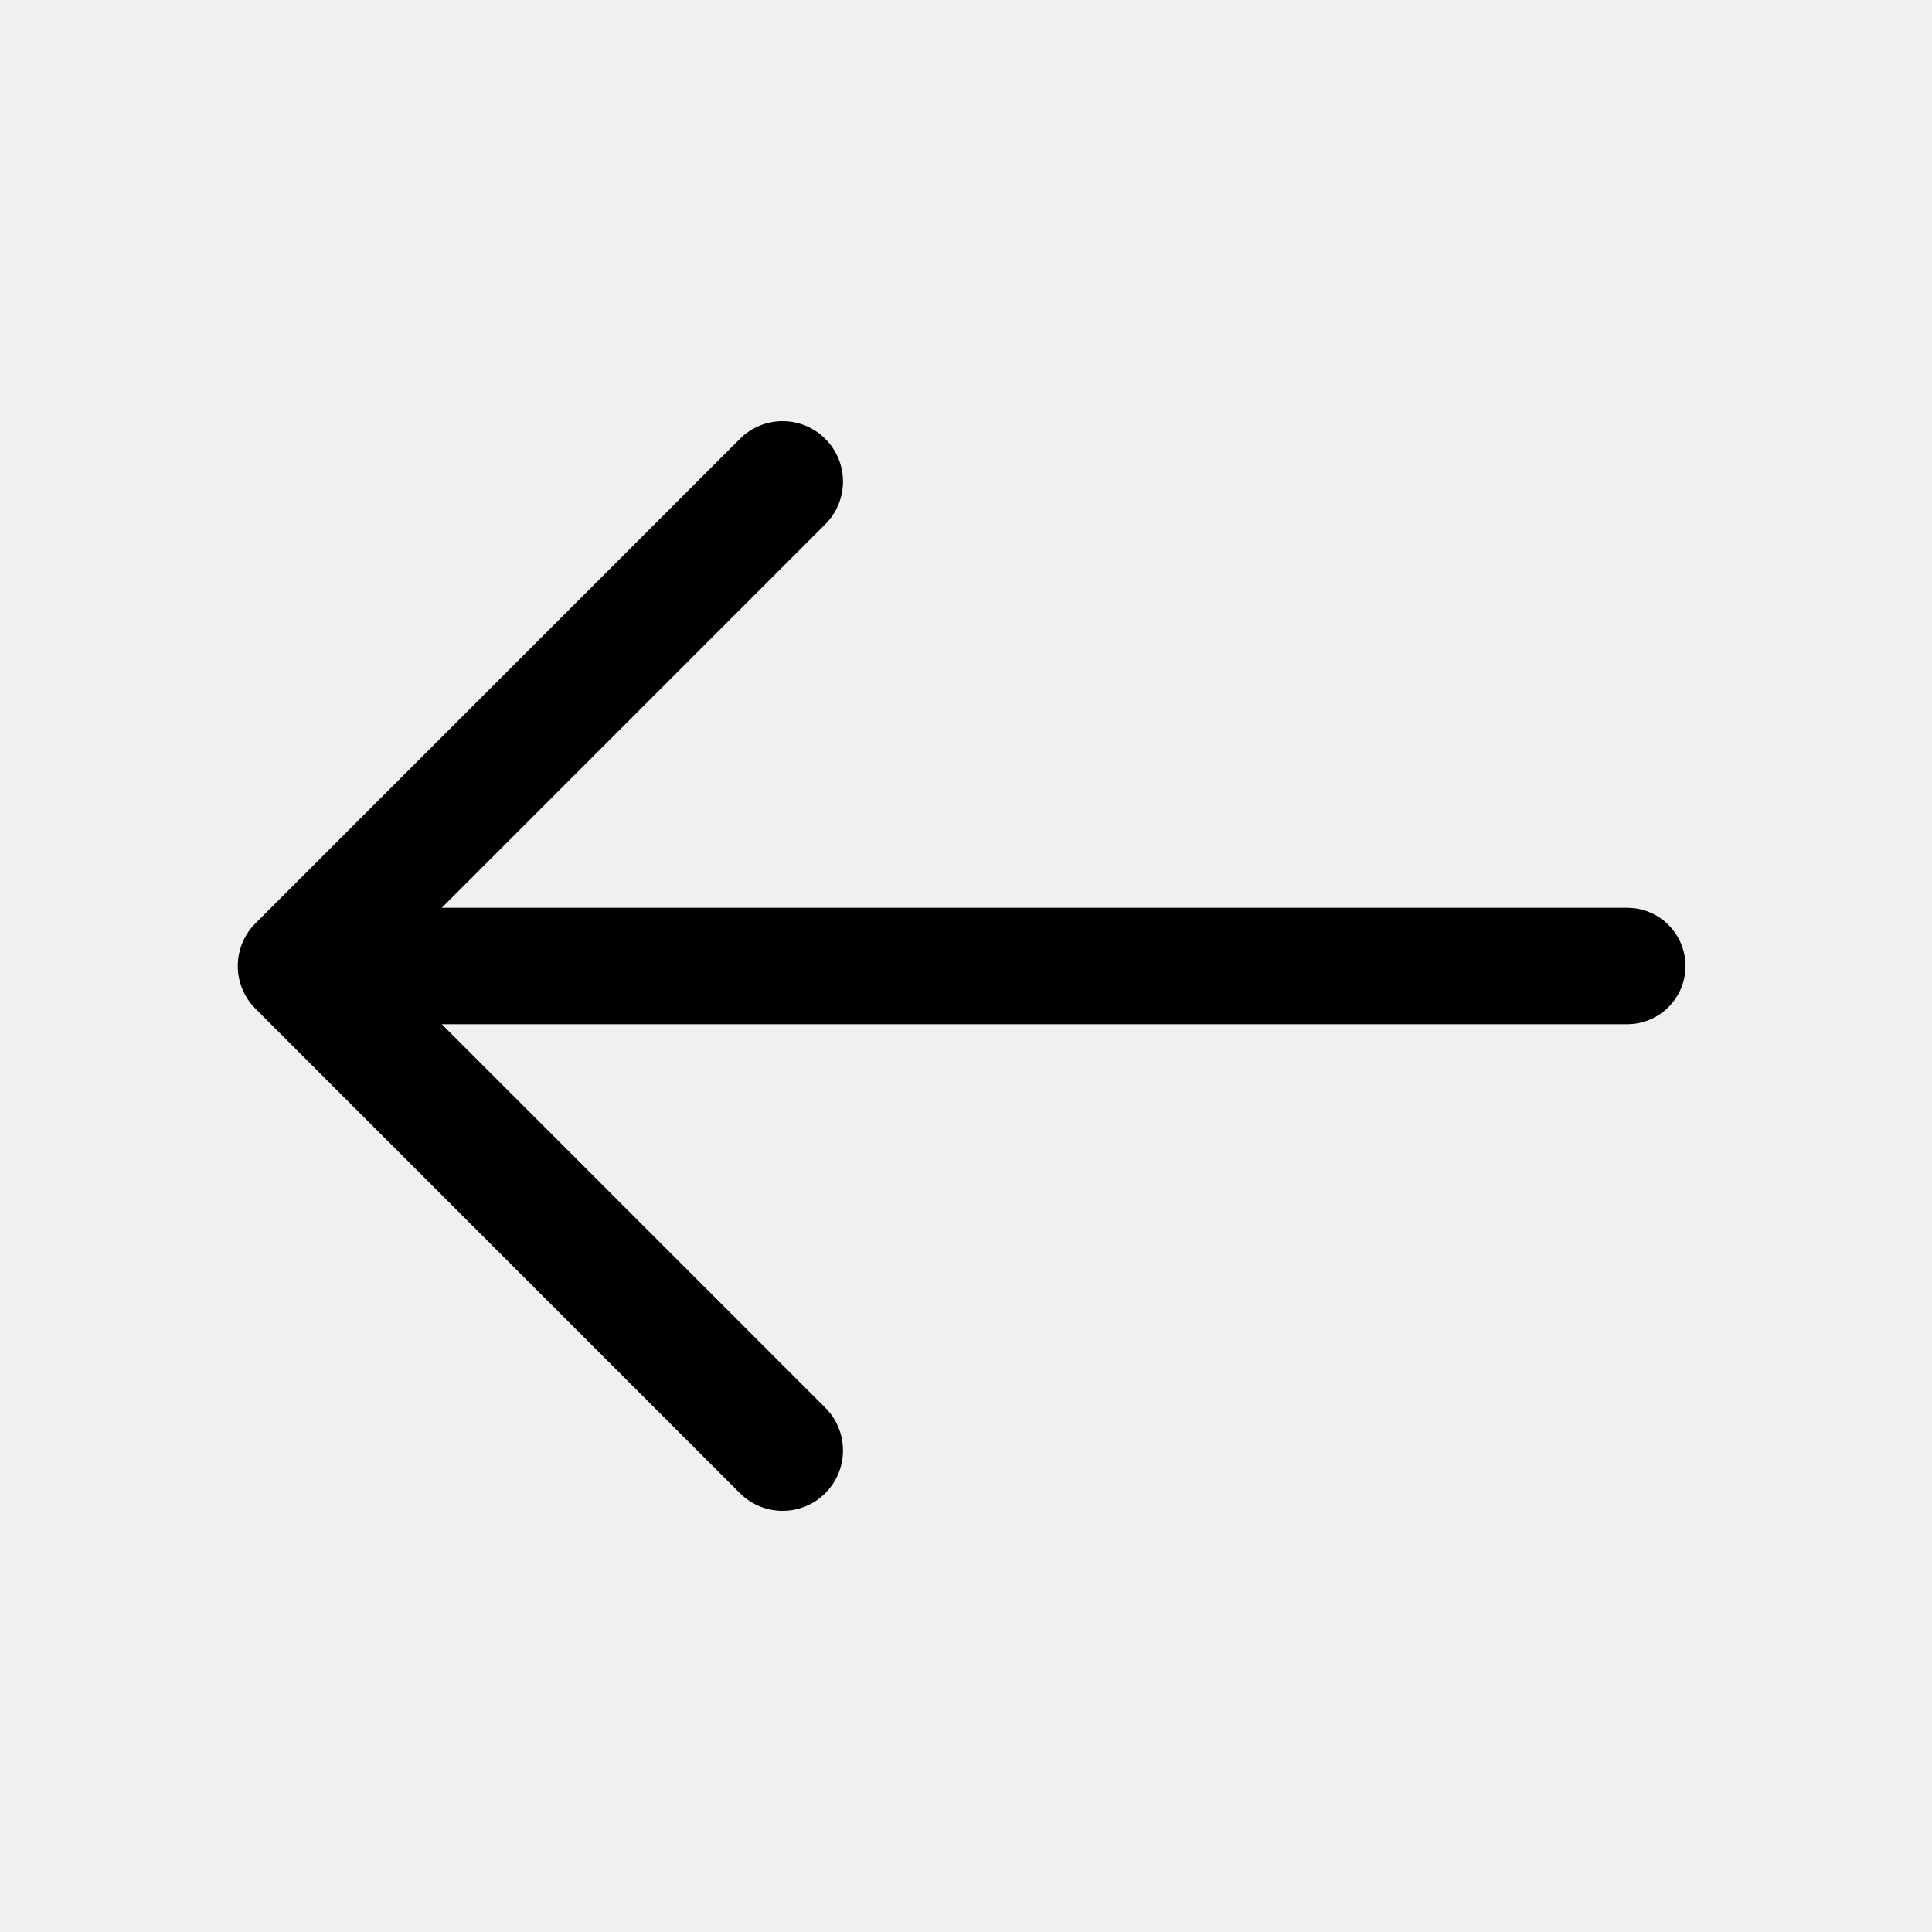
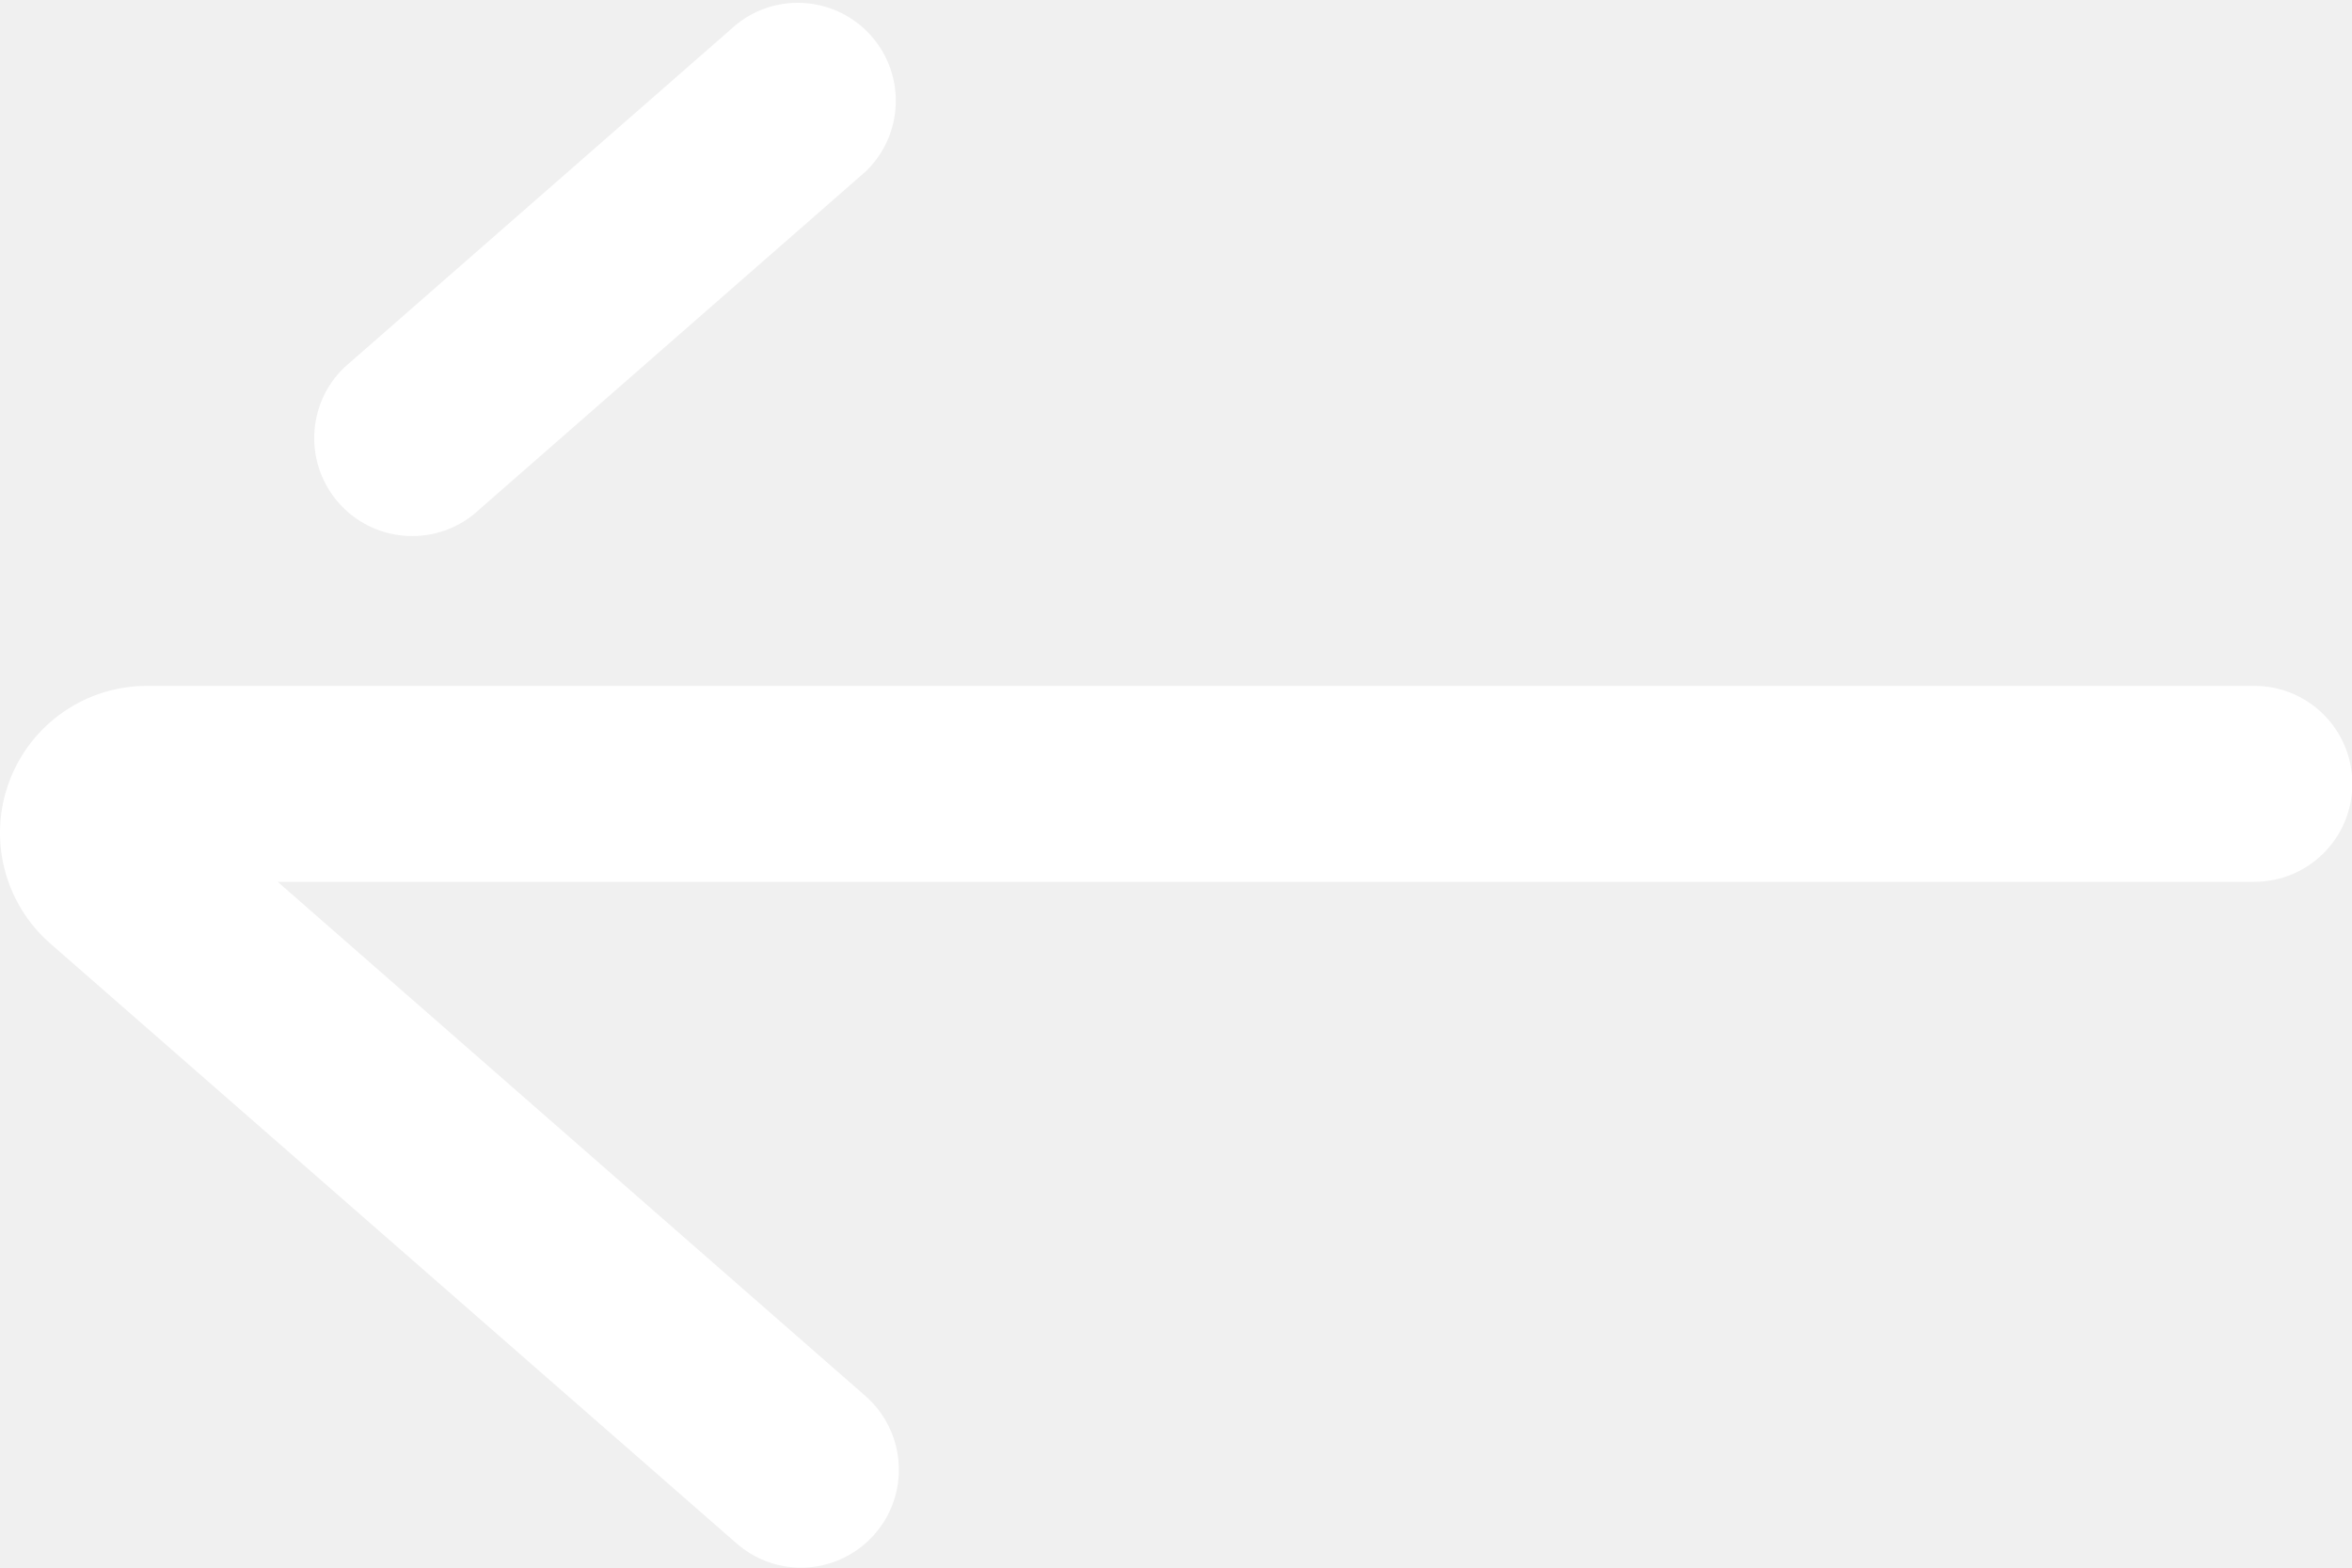
- <svg xmlns="http://www.w3.org/2000/svg" t="1704705161145" class="icon" viewBox="0 0 1024 1024" version="1.1" p-id="3221" width="200" height="200">
-   <path d="M862.485 481.154H234.126l203.3-203.3c12.497-12.497 12.497-32.758 0-45.255s-32.758-12.497-45.255 0L135.397 489.373c-12.497 12.497-12.497 32.758 0 45.254l256.774 256.775c6.249 6.248 14.438 9.372 22.627 9.372s16.379-3.124 22.627-9.372c12.497-12.497 12.497-32.759 0-45.255l-203.3-203.301h628.36c17.036 0 30.846-13.81 30.846-30.846s-13.81-30.846-30.846-30.846z" fill="" p-id="3222" />
+ <svg xmlns="http://www.w3.org/2000/svg" t="1708412403907" class="icon" viewBox="0 0 1536 1024" version="1.1" p-id="3190" width="300" height="200">
+   <path d="M523.111 1024a64 64 0 0 1-42.24-16l-448-391.68A96 96 0 0 1 96.231 448H1472.231a64 64 0 0 1 0 128H181.351l384 336A64 64 0 0 1 523.111 1024zM309.351 336l256-224A64 64 0 0 0 480.871 16l-256 224a64 64 0 0 0 84.48 96z" fill="#ffffff" p-id="3191" />
</svg>
